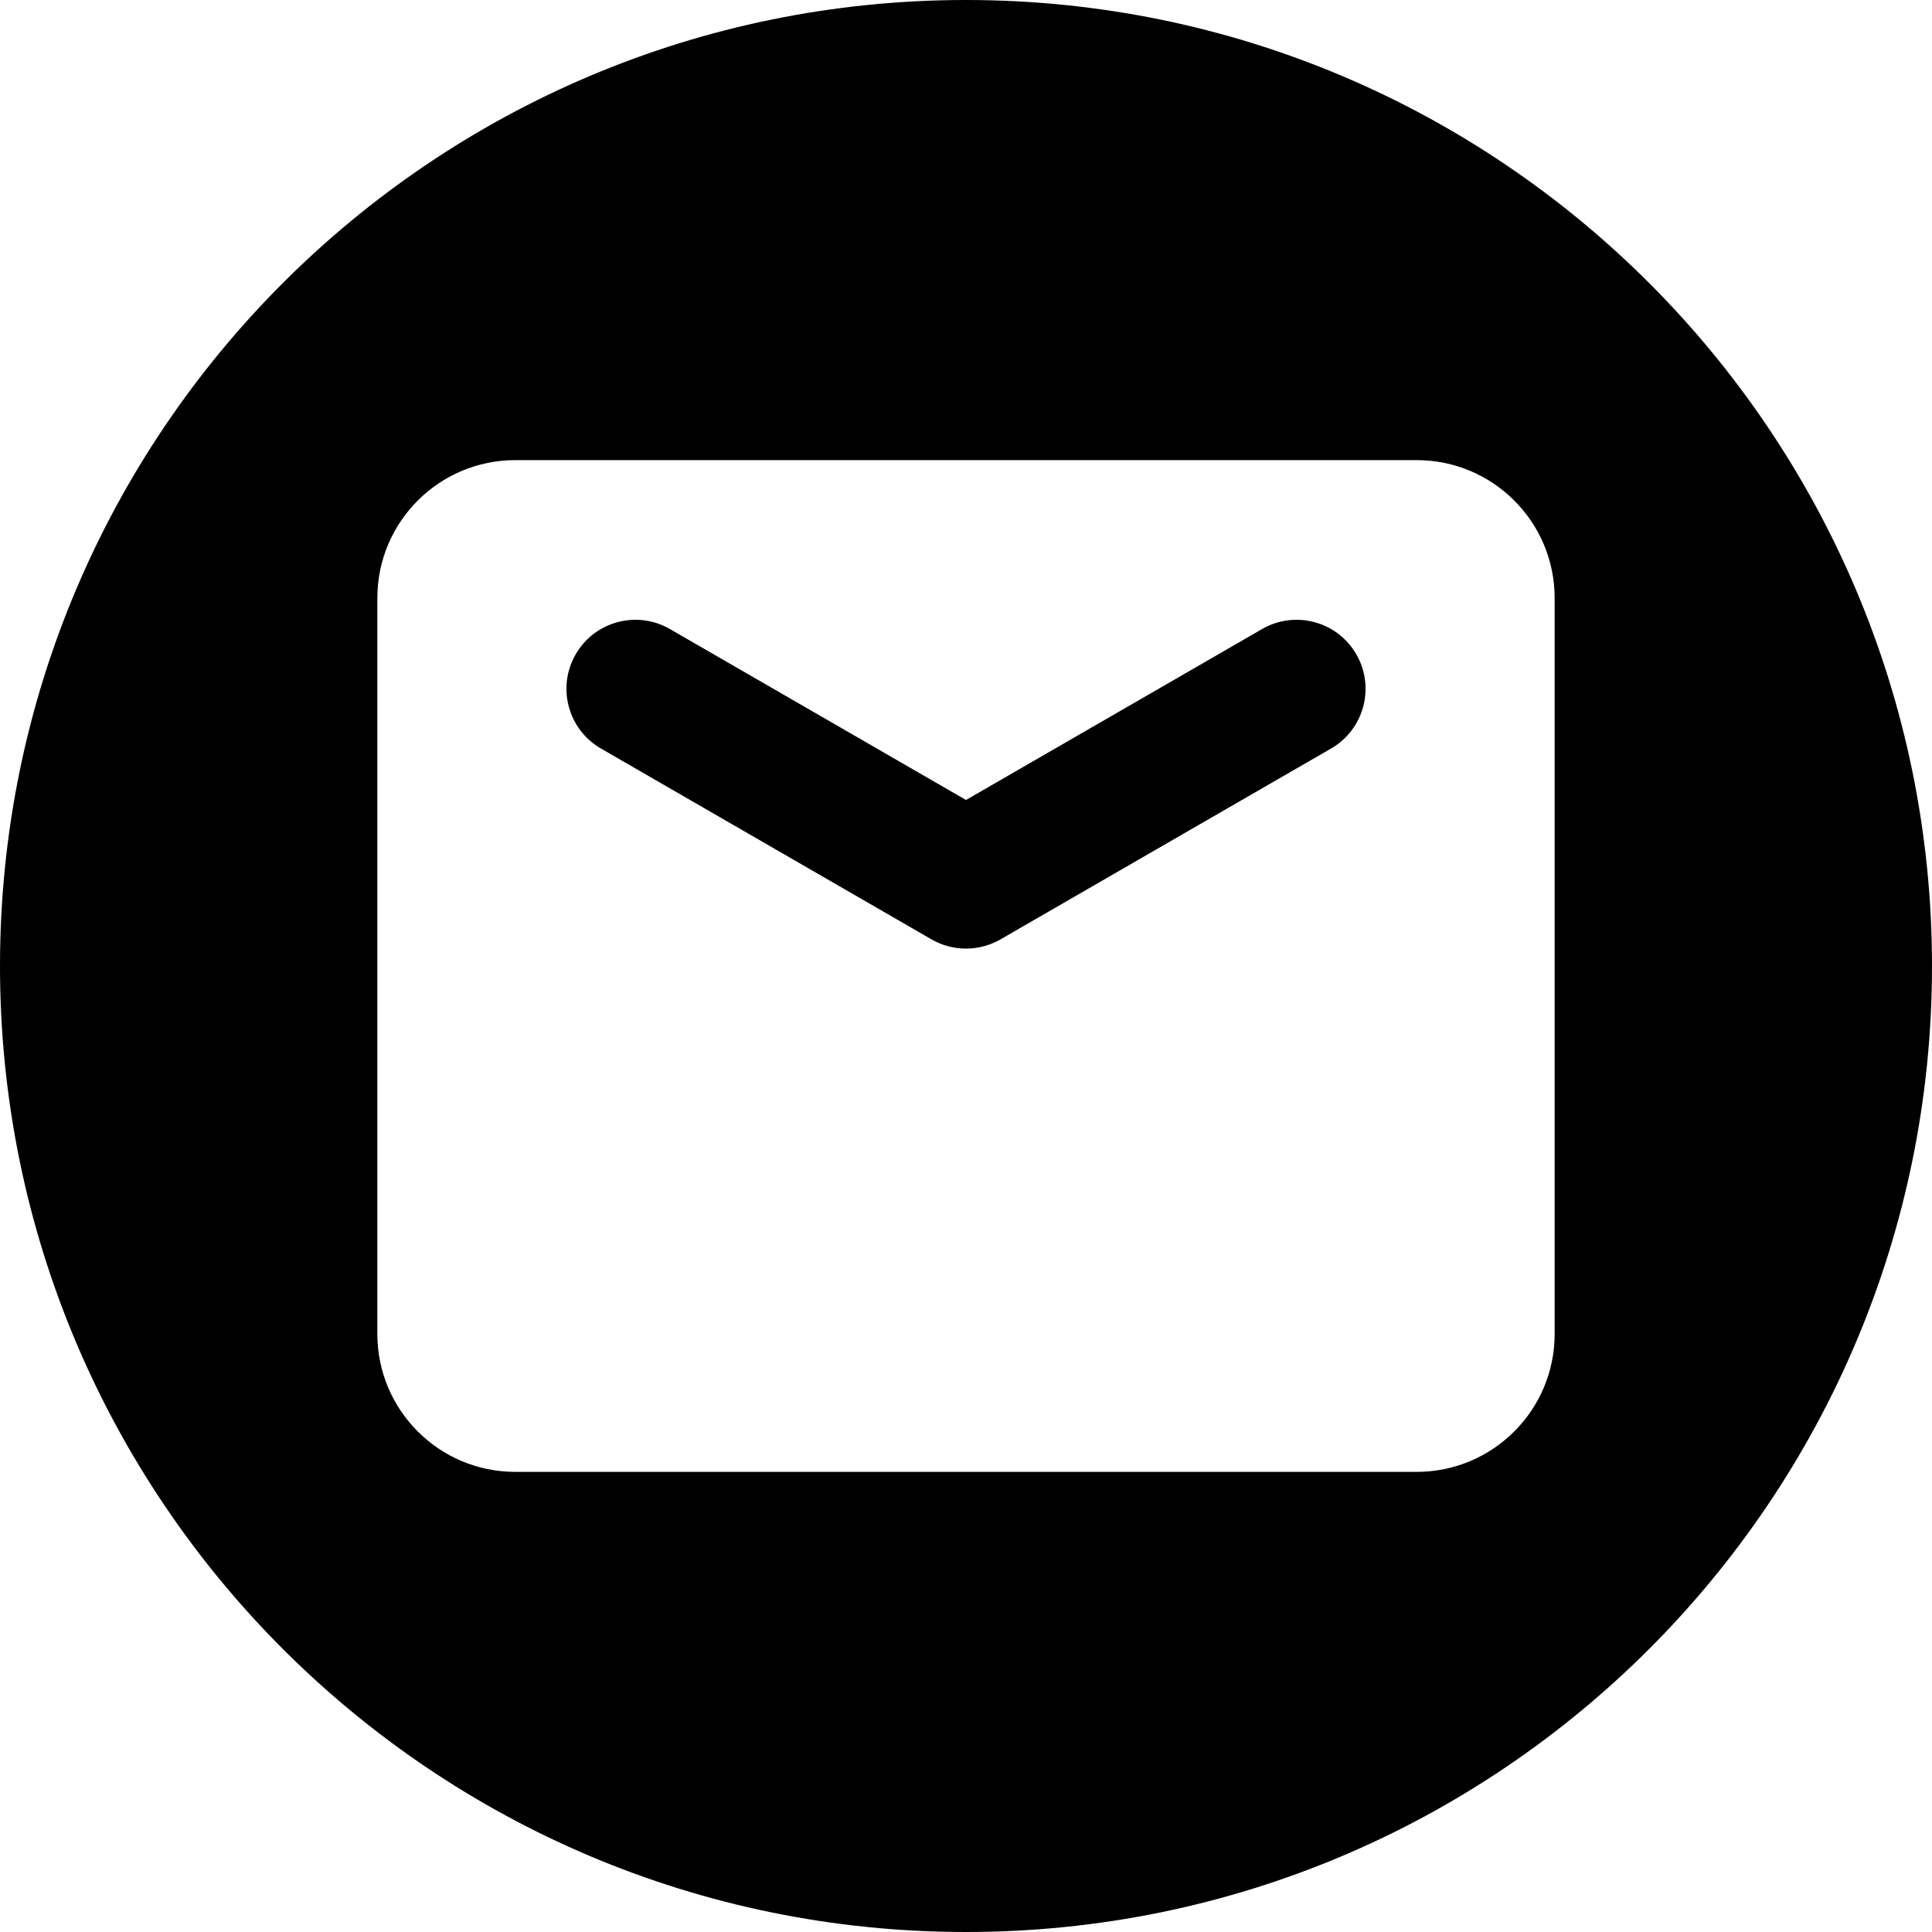
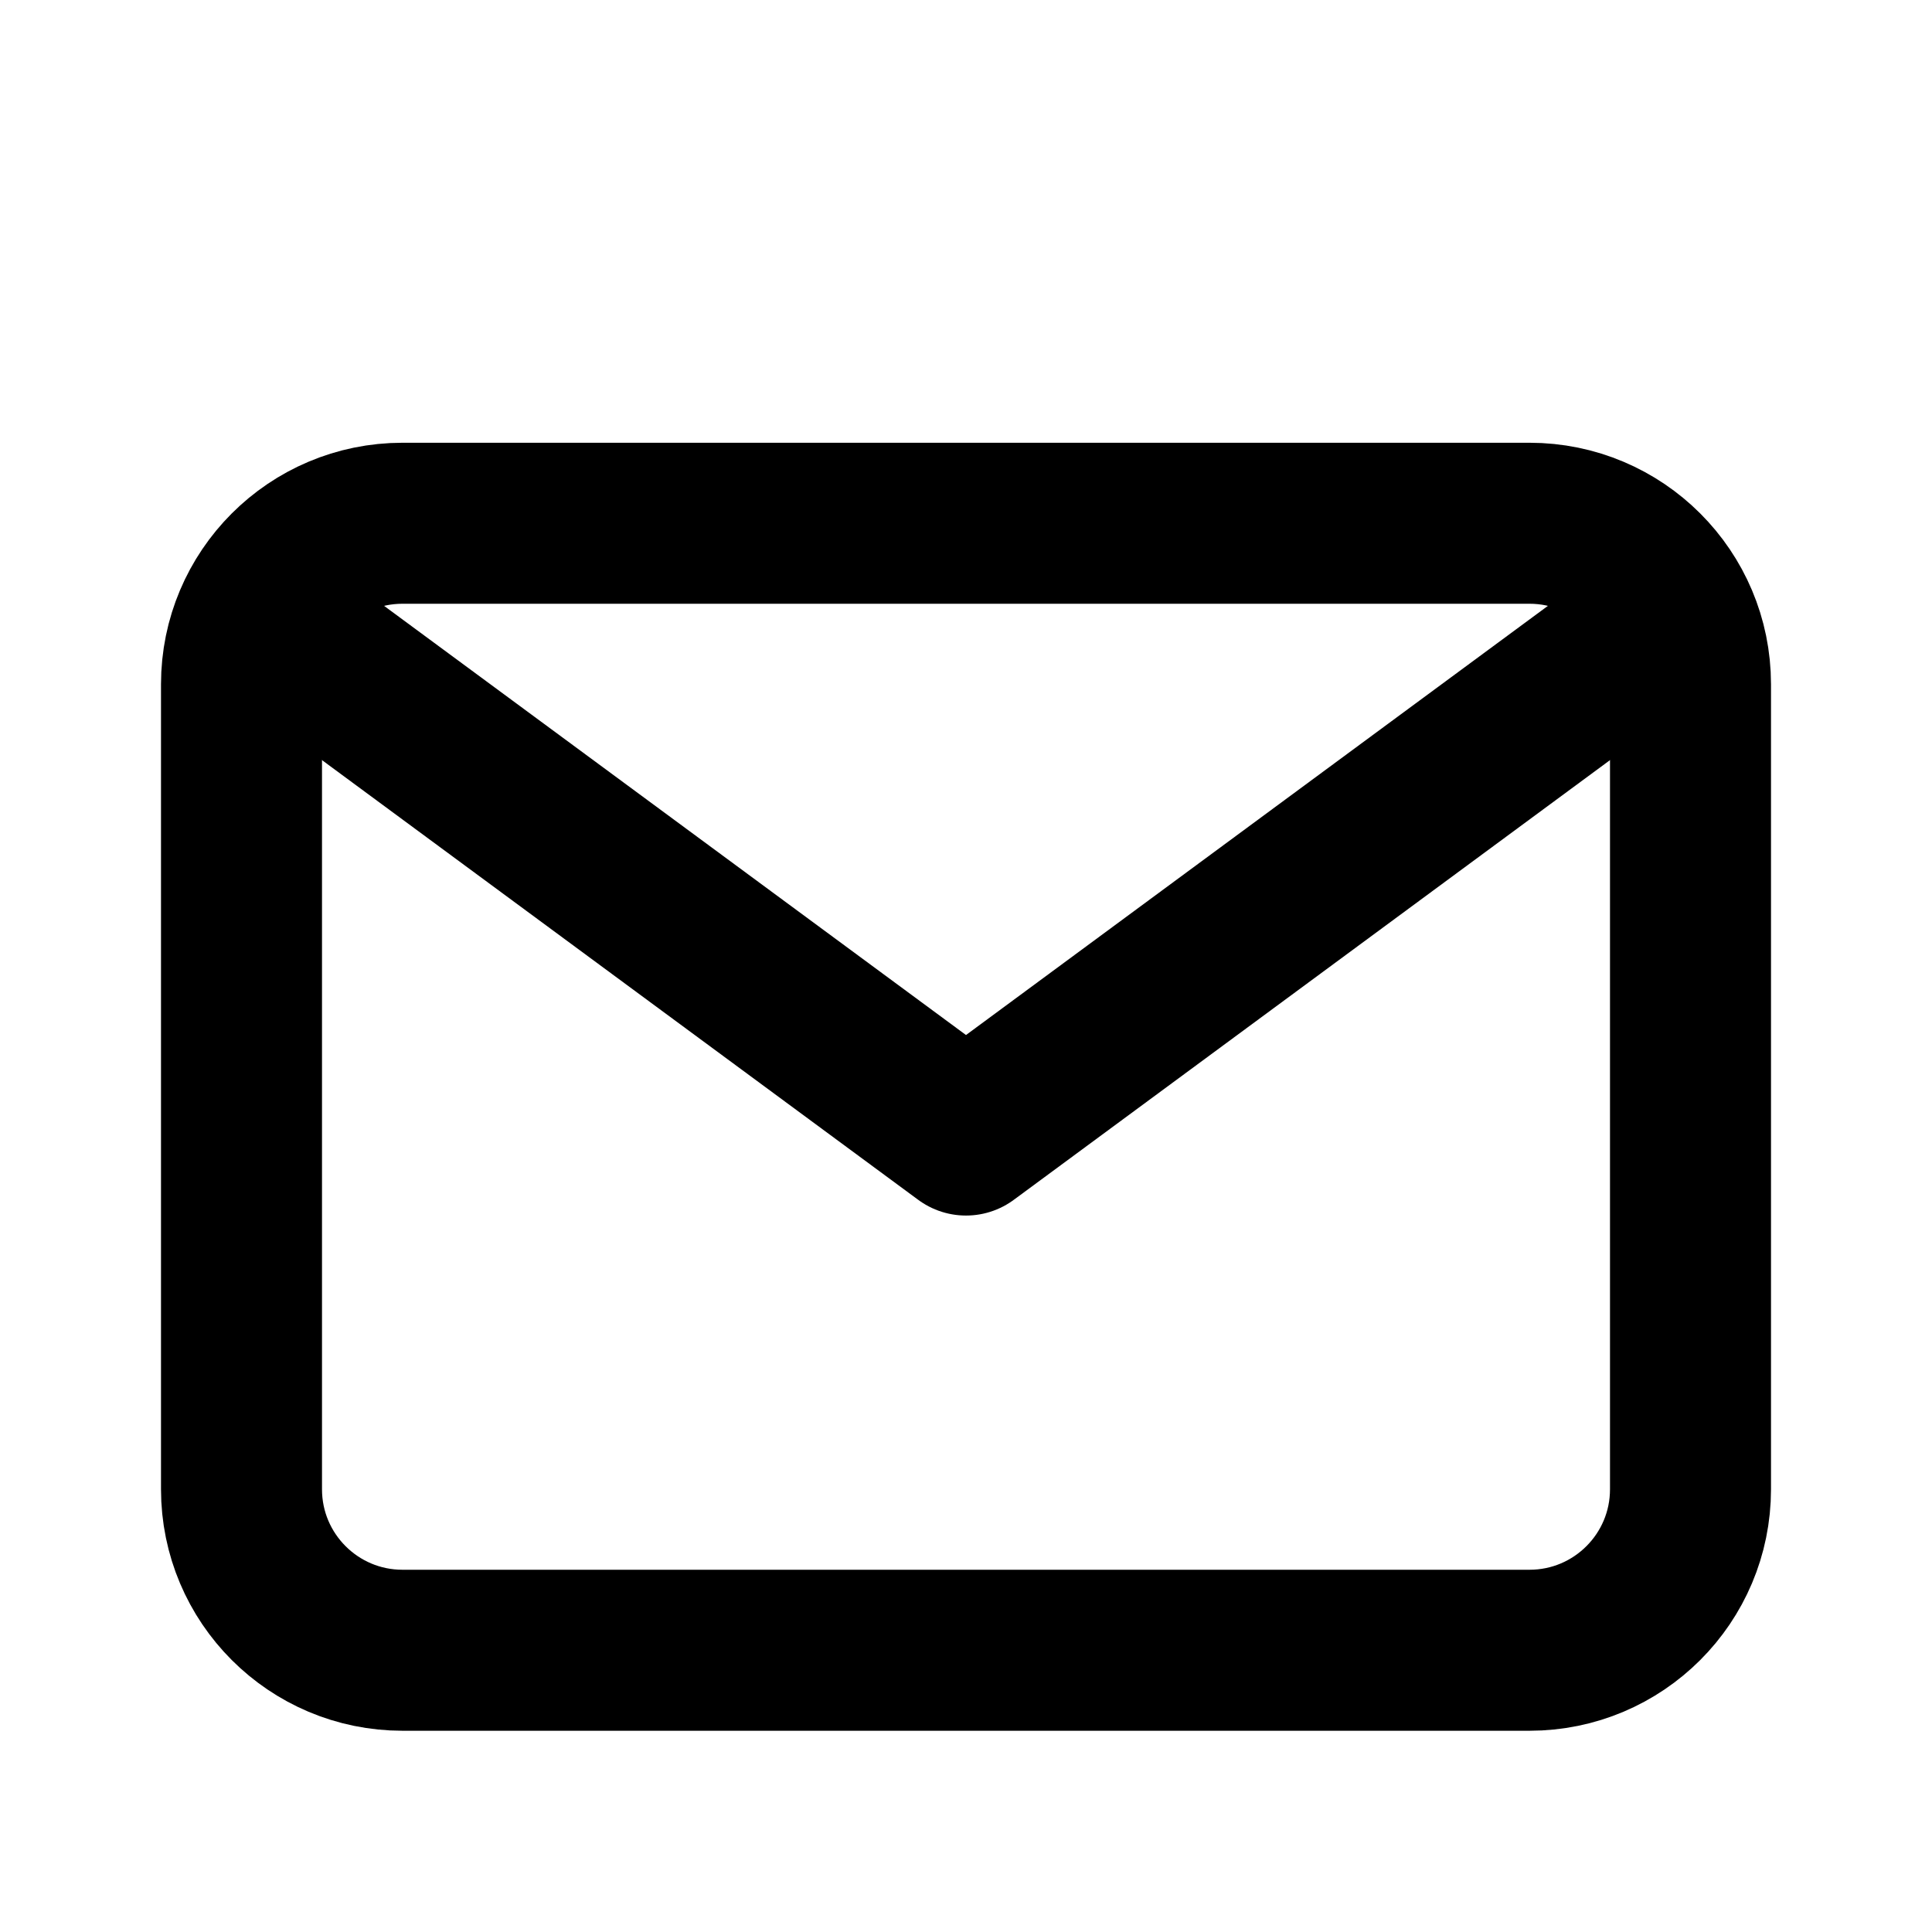
- <svg xmlns="http://www.w3.org/2000/svg" fill="#000000" width="800px" height="800px" viewBox="0 0 512 512" id="_x30_1" version="1.1" xml:space="preserve">
-   <g>
-     <path d="M256,0C114.615,0,0,114.615,0,256s114.615,256,256,256s256-114.615,256-256S397.385,0,256,0z M412,353.5   c0,20.193-16.37,36.562-36.562,36.562H136.562c-20.193,0-36.562-16.37-36.562-36.562v-195c0-20.193,16.37-36.562,36.562-36.562   h238.875c20.193,0,36.562,16.37,36.562,36.562V353.5z" />
-     <path d="M334.463,166.703L256,212.004l-78.463-45.301c-8.744-5.048-19.924-2.052-24.973,6.691   c-5.048,8.744-2.052,19.924,6.691,24.973l87.604,50.578l0.001-0.002c2.777,1.6,5.936,2.443,9.139,2.448   c3.204-0.004,6.363-0.848,9.139-2.448l0.001,0.002l87.604-50.578c8.744-5.048,11.74-16.229,6.691-24.973   C354.388,164.651,343.207,161.655,334.463,166.703z" />
+ <svg xmlns="http://www.w3.org/2000/svg" width="800px" height="800px" viewBox="0 0 24 24">
+   <g id="Complete">
+     <g id="mail">
+       <g>
+         <polyline fill="none" points="4 8.2 12 14.1 20 8.2" stroke="#000000" stroke-linecap="round" stroke-linejoin="round" stroke-width="2" />
+         <rect fill="none" height="14" rx="2" ry="2" stroke="#000000" stroke-linecap="round" stroke-linejoin="round" stroke-width="2" width="18" x="3" y="6.5" />
+       </g>
+     </g>
  </g>
</svg>
